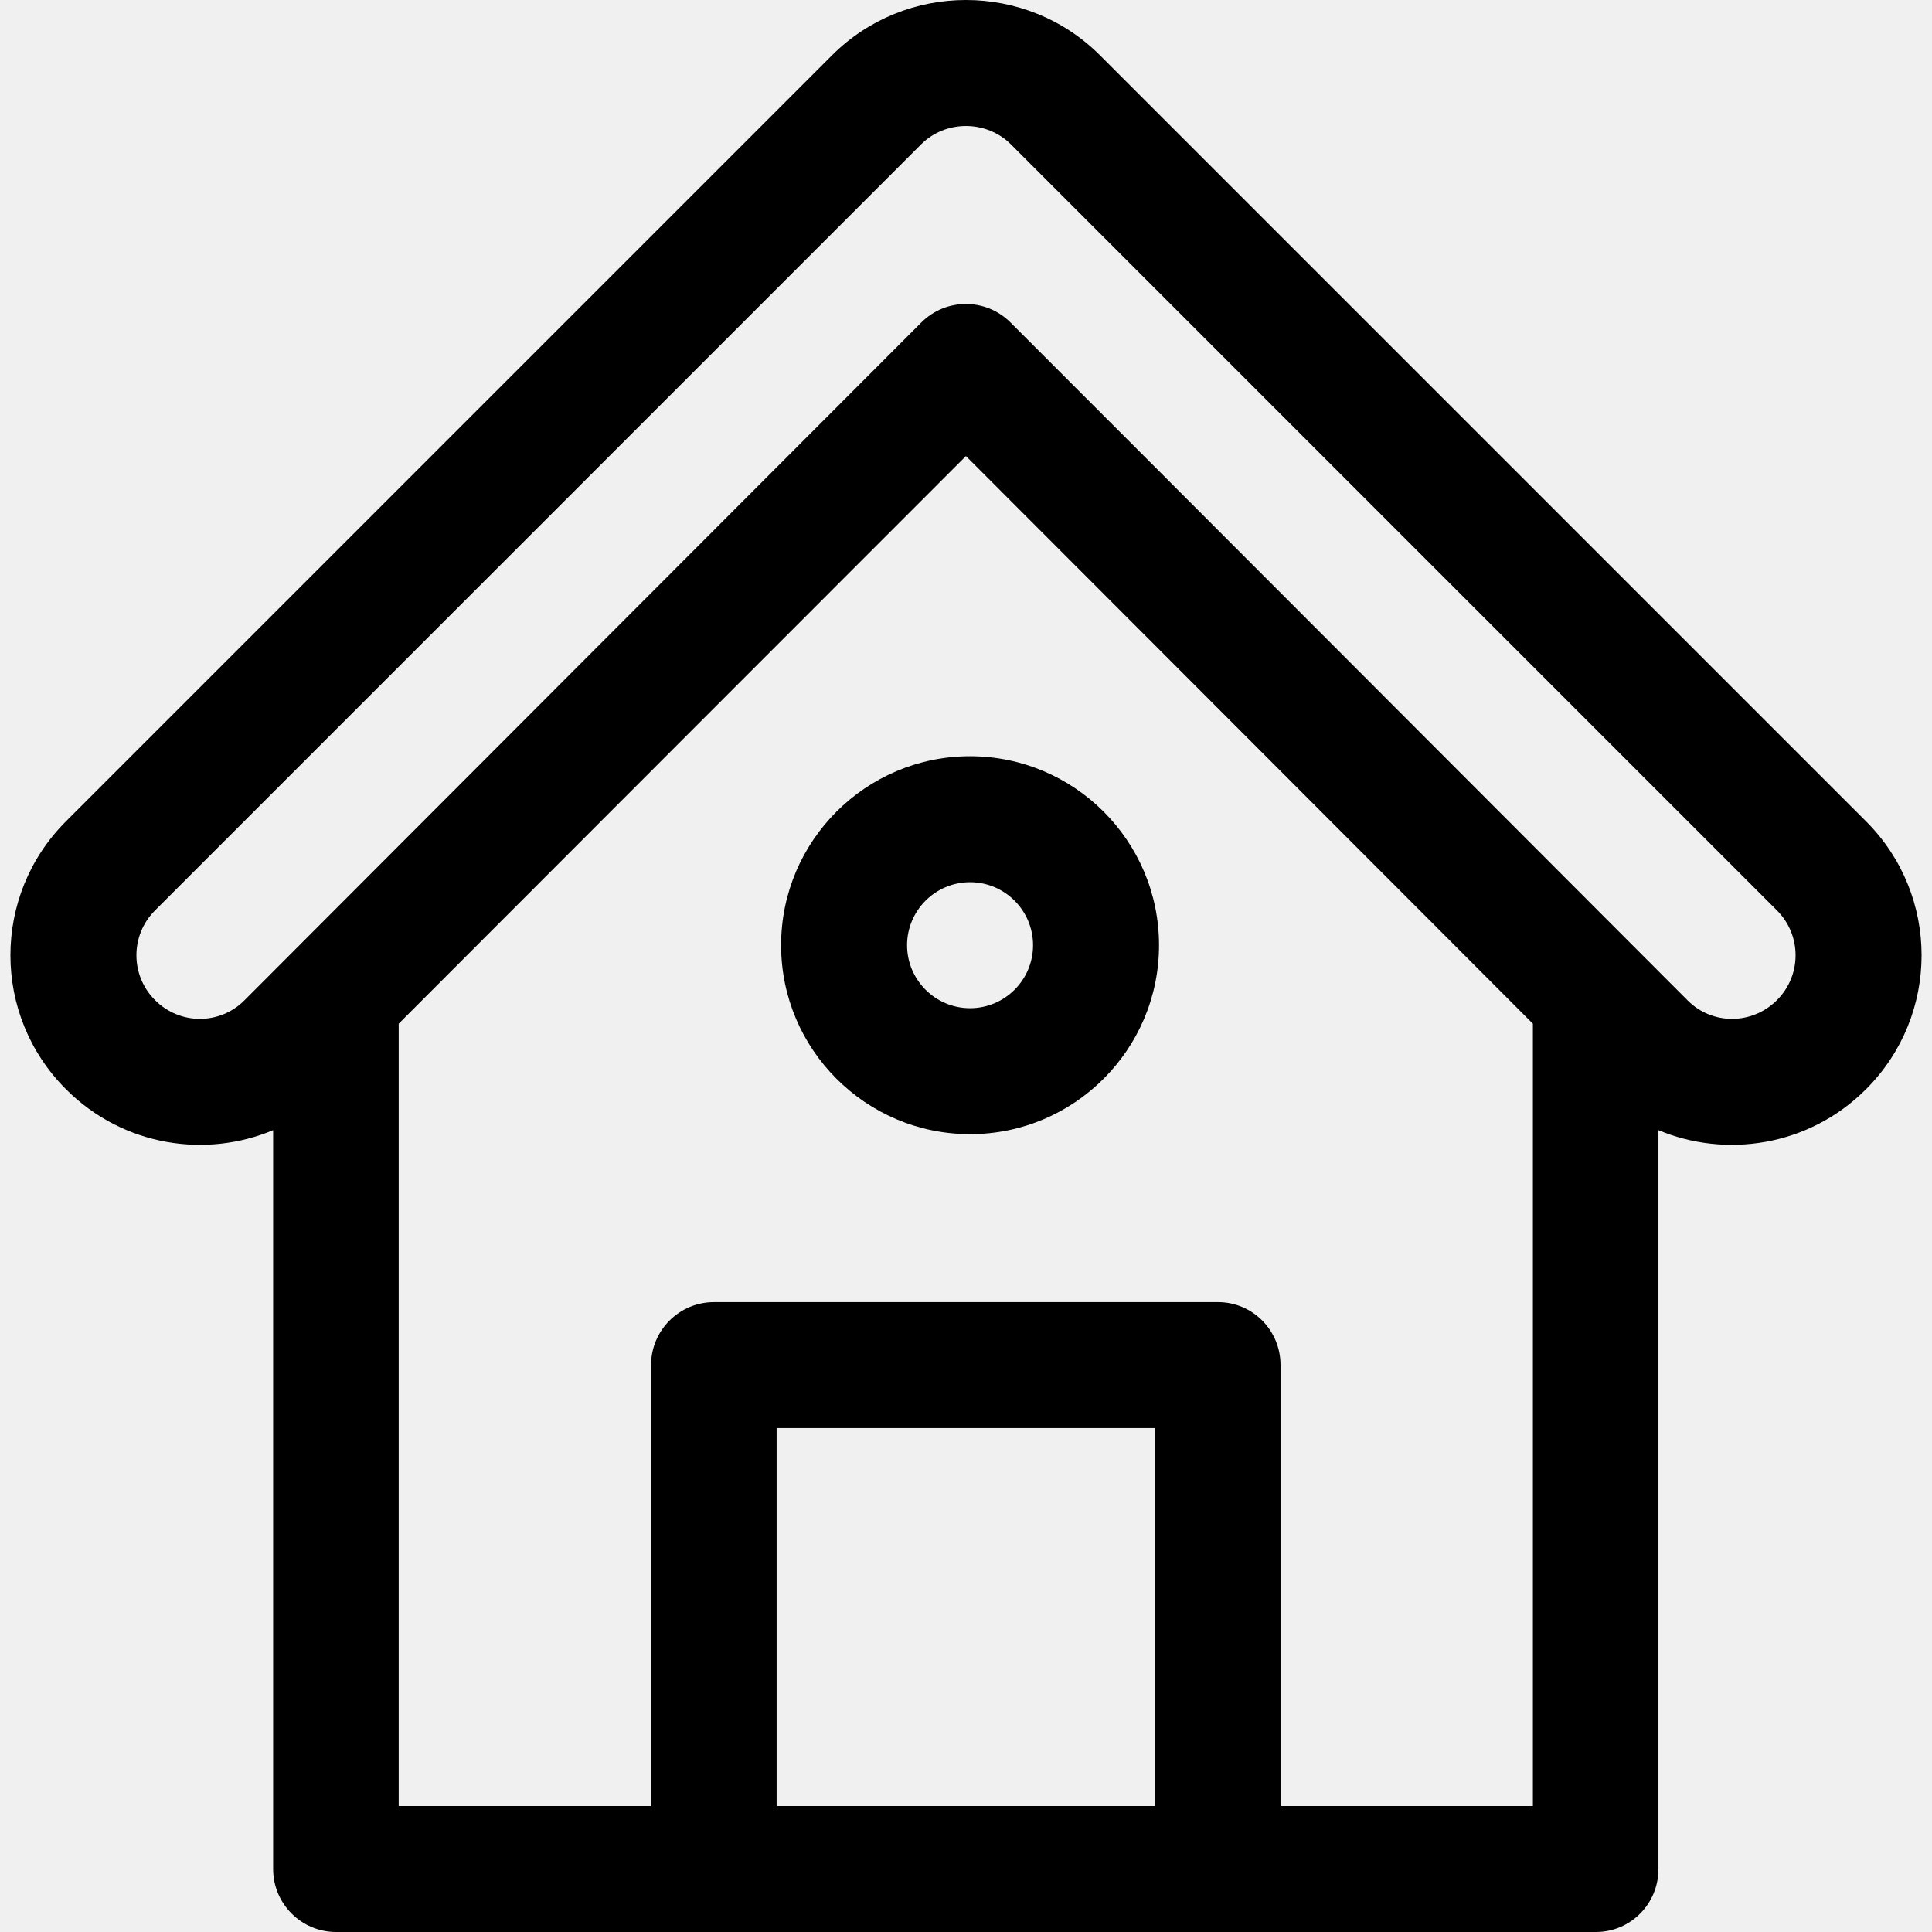
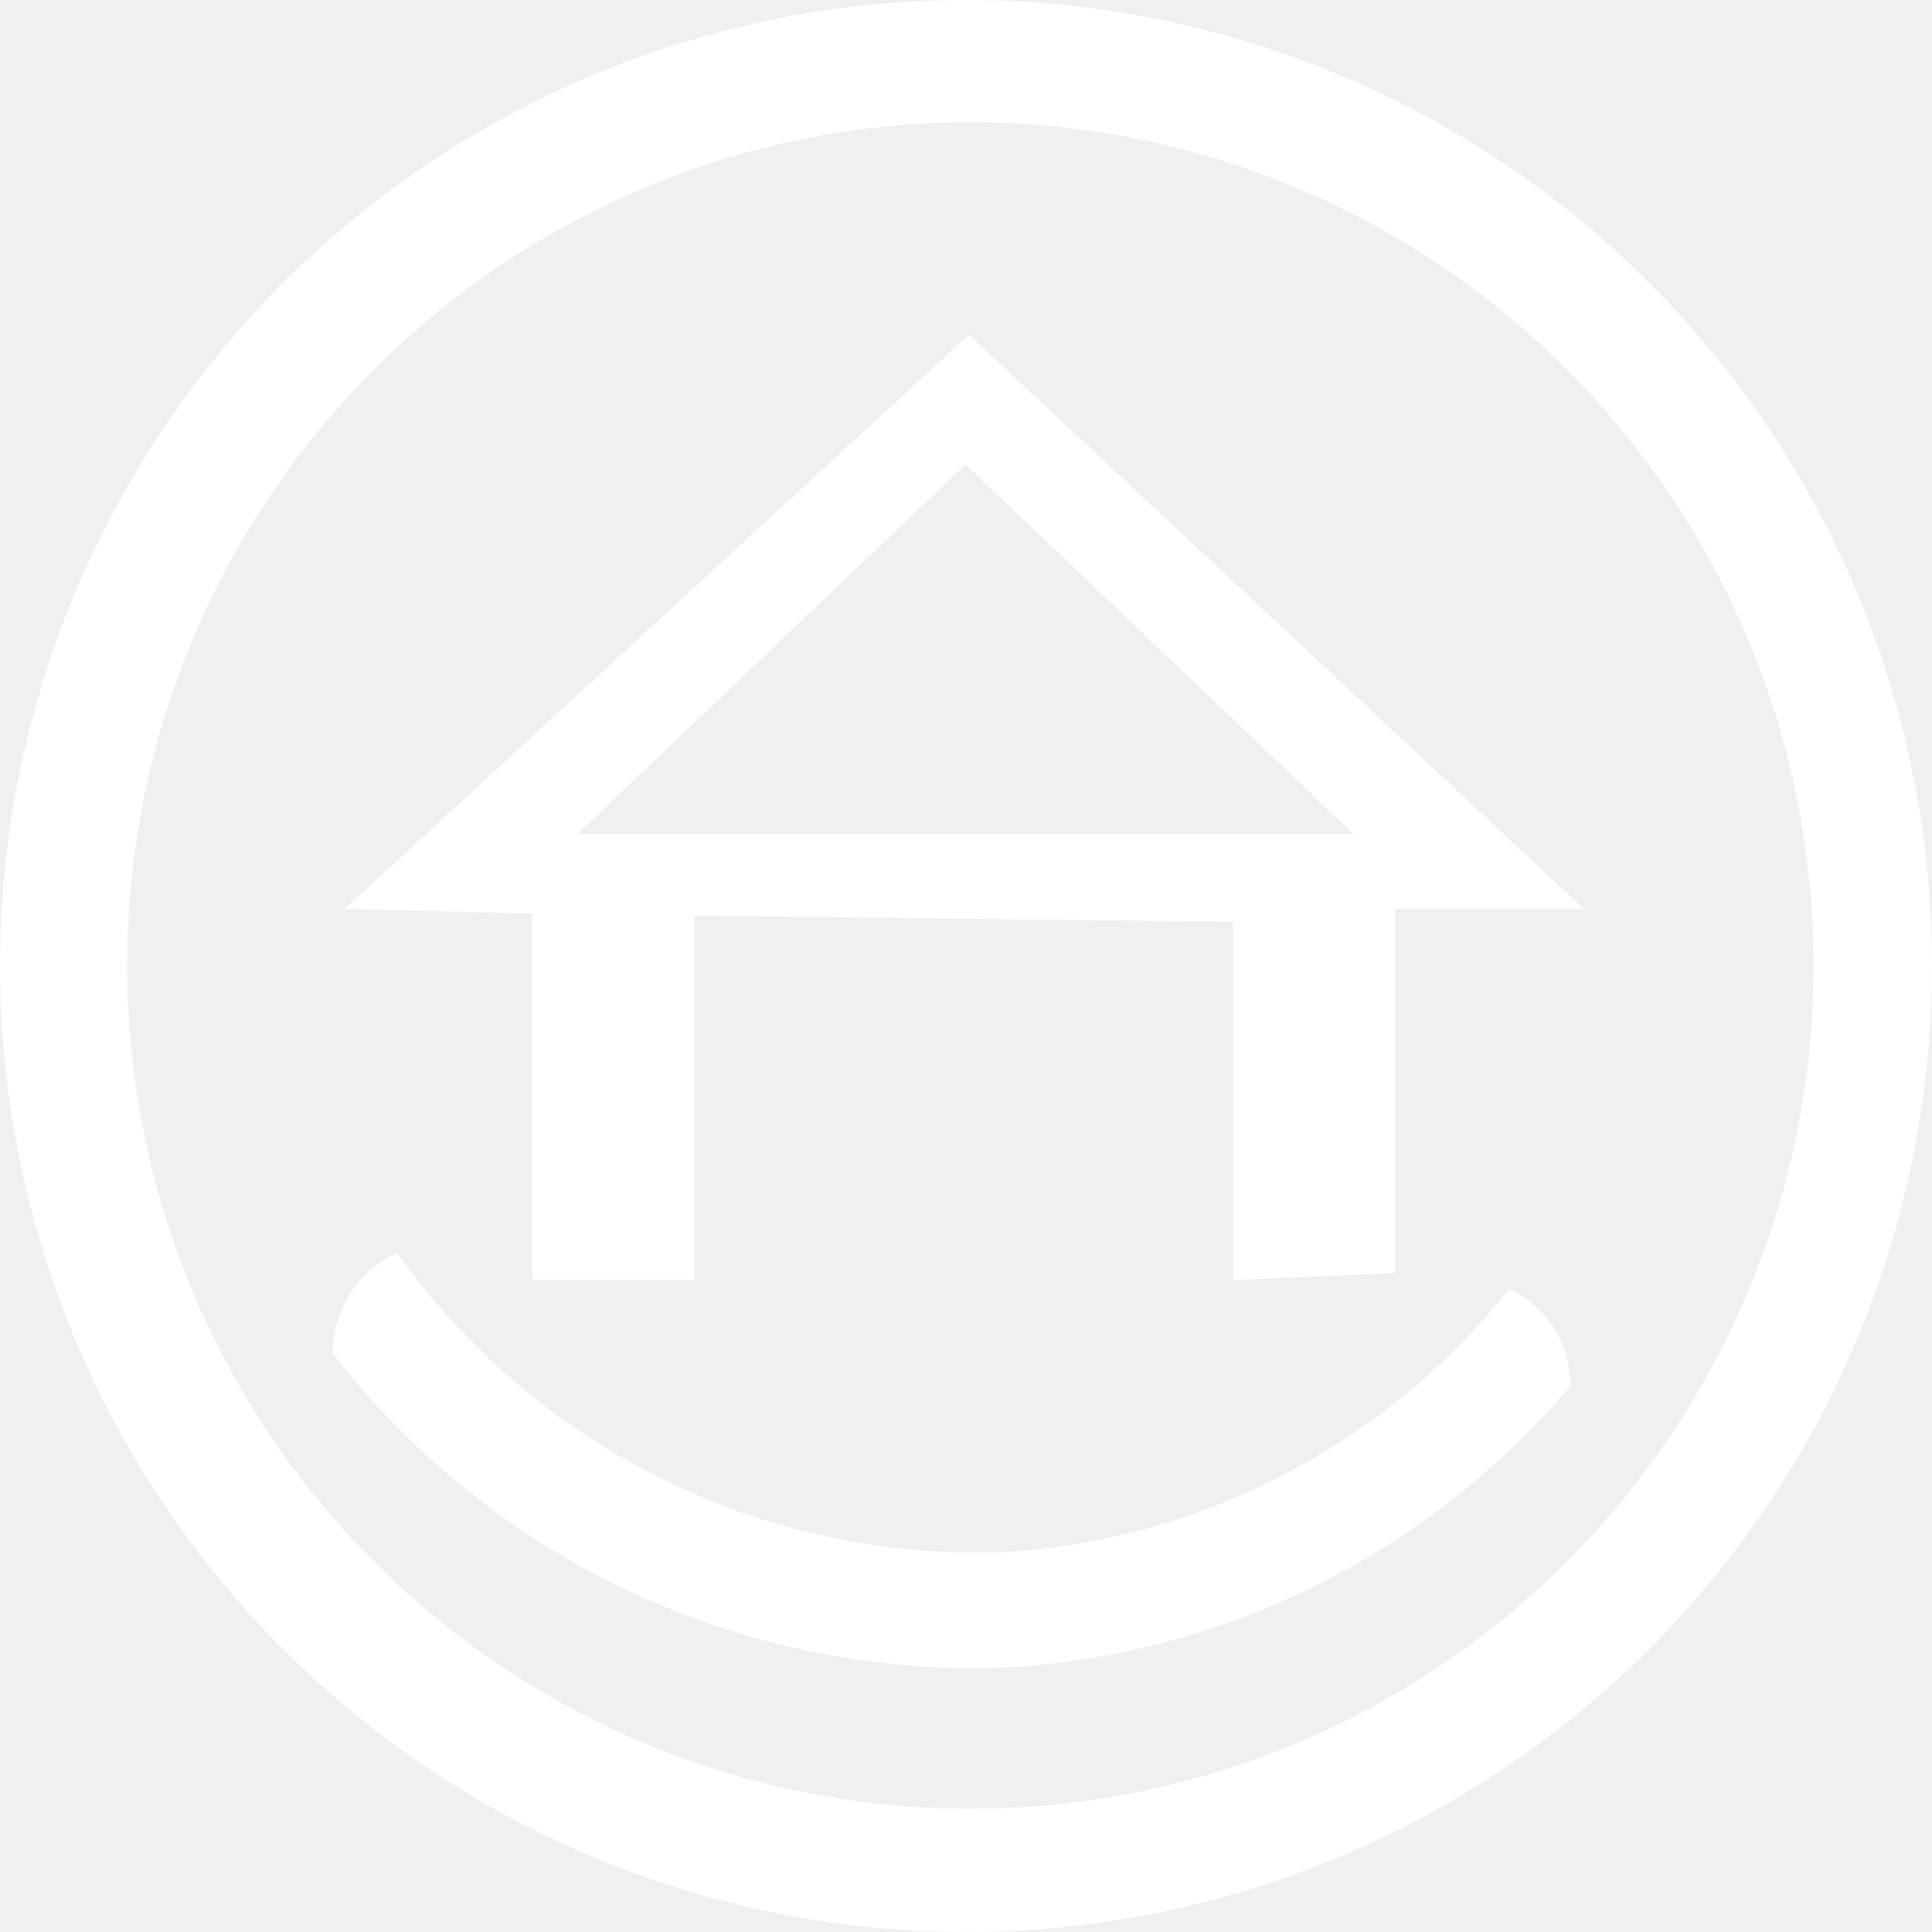
- <svg xmlns="http://www.w3.org/2000/svg" fill="#000000" height="800px" width="800px" version="1.1" id="Layer_1" viewBox="0 0 512 512" xml:space="preserve">
-   <g>
-     <g>
-       <path d="M494.529,217.671L291.533,14.677c-19.547-19.559-51.5-19.579-71.063-0.003L17.472,217.672    c-19.619,19.619-19.615,51.373,0.016,70.988c15.342,15.33,37.317,18.24,54.897,10.84v195.807c0,9.219,7.474,16.692,16.692,16.692    c8.168,0,295.35,0,333.846,0c9.219,0,16.581-7.474,16.581-16.692V299.501c17.576,7.399,39.668,4.488,55.008-10.842    C514.14,269.048,514.15,237.294,494.529,217.671z M306.077,478.616H205.812V378.462h100.265V478.616z M406.231,478.616H339.35    V361.769c0-9.219-7.362-16.692-16.581-16.692H189.231c-9.219,0-16.692,7.474-16.692,16.692v116.846h-66.881V271.29    c46.134-46.212,118.445-118.521,150.324-150.43c32.991,33,108.131,108.247,150.249,150.431V478.616z M470.916,265.043    c-6.541,6.536-17.083,6.676-23.669,0.081C421.264,239.096,293.651,111.283,267.77,85.44c-6.517-6.509-17.081-6.509-23.598,0.009    c-26.726,26.73-152.558,152.766-179.419,179.674c-6.462,6.473-17.005,6.577-23.67-0.08c-6.57-6.566-6.573-17.195-0.004-23.764    L244.079,38.277c6.53-6.532,17.337-6.508,23.844,0.003l202.999,202.999C477.489,247.848,477.489,258.477,470.916,265.043z" />
-     </g>
-   </g>
-   <g>
-     <g>
-       <path d="M257.076,200.41c-27.612,0-50.077,22.464-50.077,50.077s22.465,50.077,50.077,50.077s50.077-22.464,50.077-50.077    S284.688,200.41,257.076,200.41z M257.076,267.18c-9.204,0-16.692-7.488-16.692-16.692c0-9.204,7.488-16.692,16.692-16.692    c9.204,0,16.692,7.488,16.692,16.692C273.768,259.691,266.28,267.18,257.076,267.18z" />
-     </g>
-   </g>
+ <svg xmlns="http://www.w3.org/2000/svg" width="20" height="20" viewBox="0 0 20 20" fill="none">
+   <path d="M10 1.26214e-06C8.022 1.51163e-06 6.088 0.587 4.444 1.686C2.799 2.785 1.517 4.347 0.761 6.174C0.004 8.002 -0.194 10.013 0.193 11.953C0.579 13.893 1.532 15.675 2.931 17.073C4.33 18.471 6.112 19.423 8.052 19.808C9.992 20.194 12.003 19.995 13.83 19.237C15.658 18.48 17.219 17.197 18.317 15.552C19.415 13.907 20.001 11.973 20 9.995C20 8.682 19.741 7.382 19.239 6.169C18.736 4.956 17.999 3.854 17.071 2.926C16.142 1.997 15.04 1.261 13.826 0.759C12.613 0.257 11.313 -0.001 10 1.26214e-06ZM10.045 18.724C8.319 18.724 6.631 18.212 5.195 17.253C3.76 16.294 2.641 14.931 1.98 13.335C1.32 11.741 1.147 9.985 1.484 8.292C1.82 6.599 2.652 5.043 3.873 3.822C5.093 2.602 6.649 1.77 8.342 1.433C10.036 1.097 11.791 1.269 13.386 1.93C14.981 2.591 16.344 3.71 17.303 5.145C18.262 6.581 18.774 8.268 18.774 9.995C18.774 12.309 17.855 14.529 16.22 16.166C14.584 17.803 12.364 18.723 10.05 18.724H10.045Z" fill="white" />
+   <path d="M10.03 3.466L3.571 9.408L5.51 9.458V13.25H7.188V9.478L12.763 9.543V13.25L14.44 13.18V9.408H16.394L10.03 3.466ZM5.977 8.634L9.995 4.807L14.013 8.634H5.977Z" fill="white" />
+   <path d="M10.388 16.068C9.166 16.112 7.953 15.853 6.857 15.312C5.761 14.771 4.817 13.966 4.109 12.969C3.91 13.061 3.741 13.208 3.624 13.393C3.506 13.579 3.445 13.794 3.446 14.014C4.264 15.07 5.323 15.916 6.534 16.481C7.744 17.046 9.072 17.314 10.408 17.263C11.529 17.2 12.626 16.91 13.631 16.409C14.636 15.908 15.529 15.207 16.254 14.35C16.259 14.139 16.201 13.931 16.089 13.752C15.976 13.574 15.814 13.432 15.621 13.345C14.989 14.141 14.196 14.795 13.294 15.264C12.392 15.733 11.402 16.007 10.388 16.068Z" fill="white" />
</svg>
